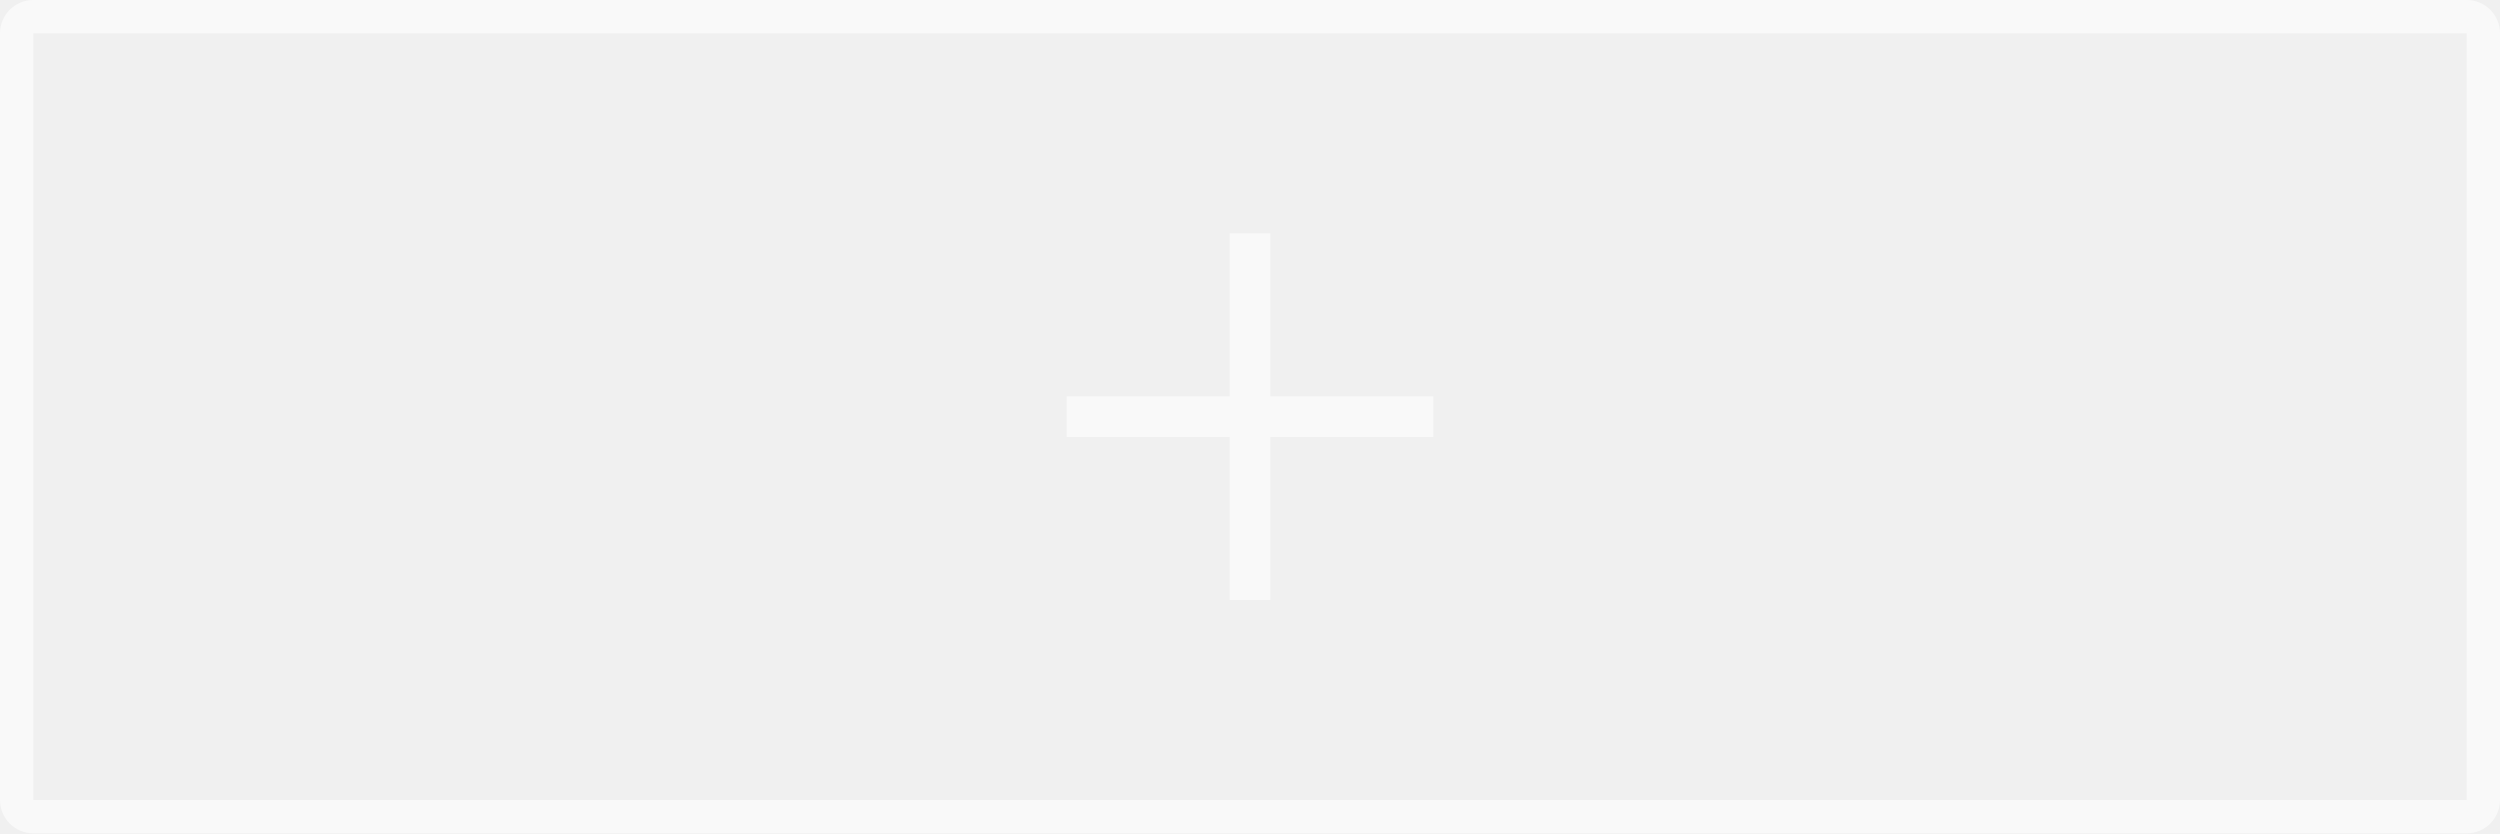
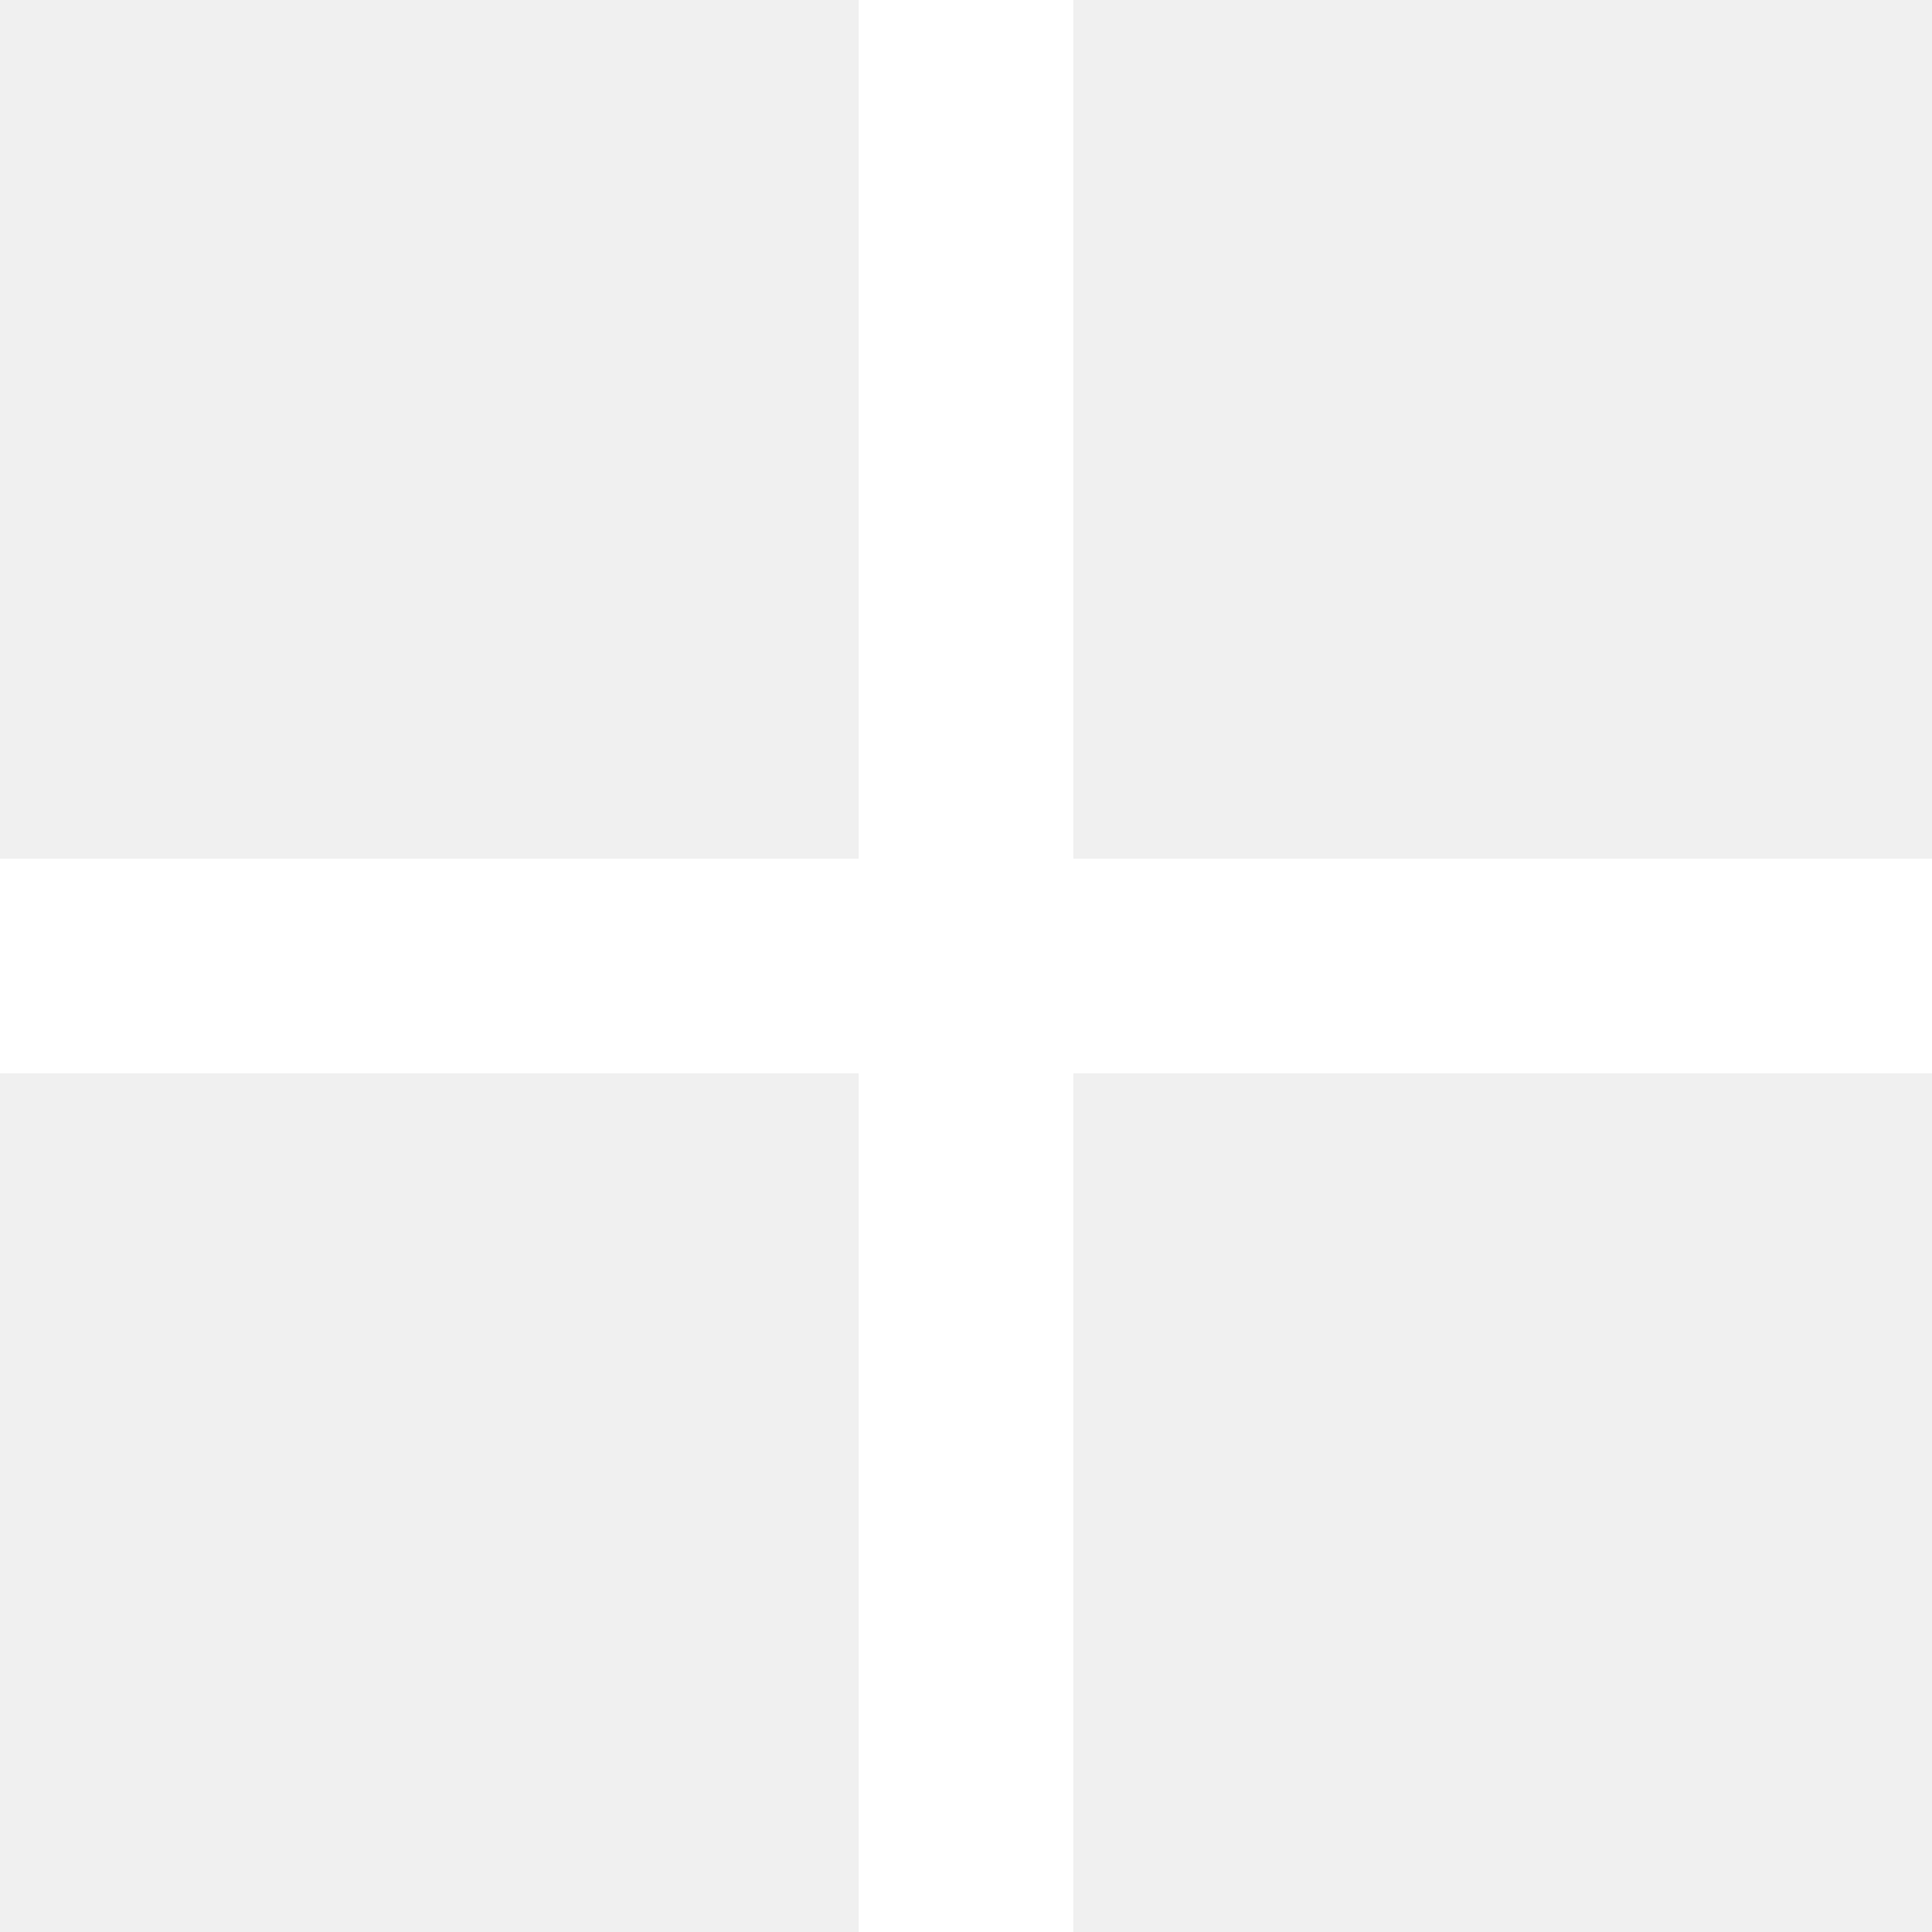
- <svg xmlns="http://www.w3.org/2000/svg" width="150" height="50" viewBox="0 0 150 50" fill="none">
-   <g opacity="0.6">
-     <rect x="1" y="1" width="148" height="48" rx="1" stroke="white" stroke-width="2" />
-     <path d="M86 23.778H76.222V14H73.778V23.778H64V26.222H73.778V36H76.222V26.222H86V23.778Z" fill="white" />
-   </g>
+ <svg xmlns="http://www.w3.org/2000/svg" width="22" height="22" viewBox="0 0 22 22" fill="none">
+   <path d="M22 9.778H12.222V0H9.778V9.778H0V12.222H9.778V22H12.222V12.222H22V9.778Z" fill="white" />
</svg>
